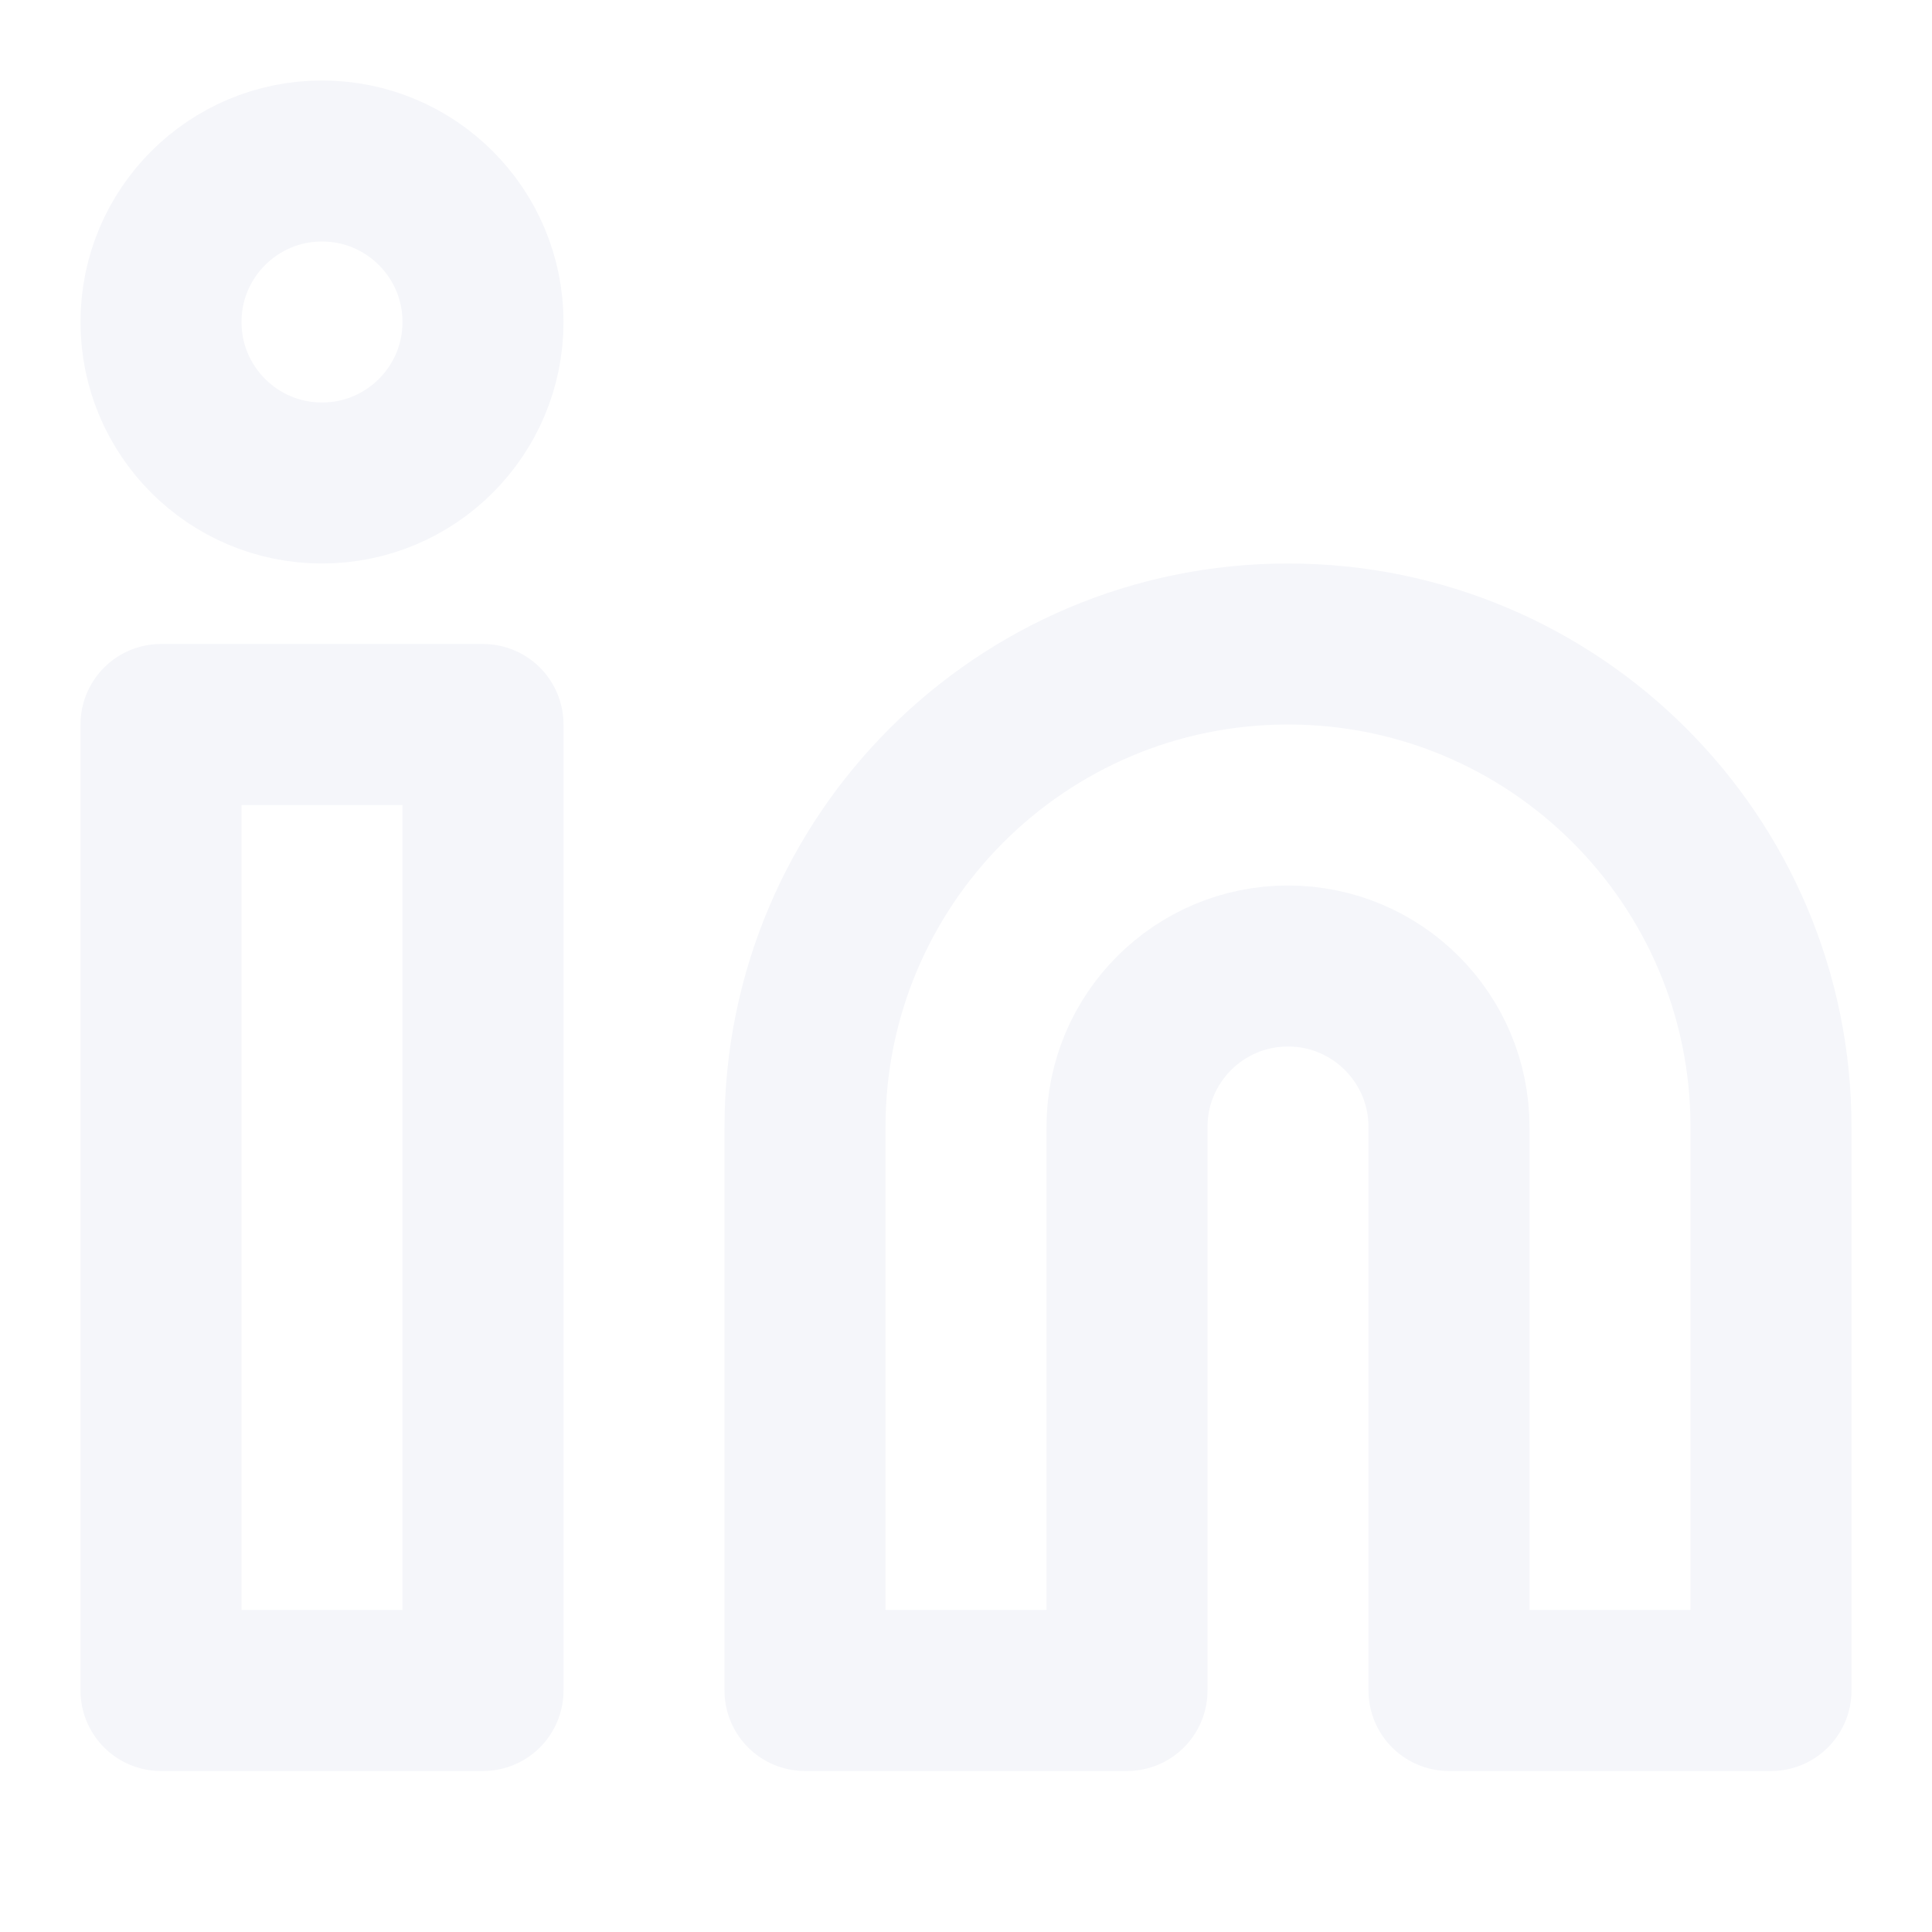
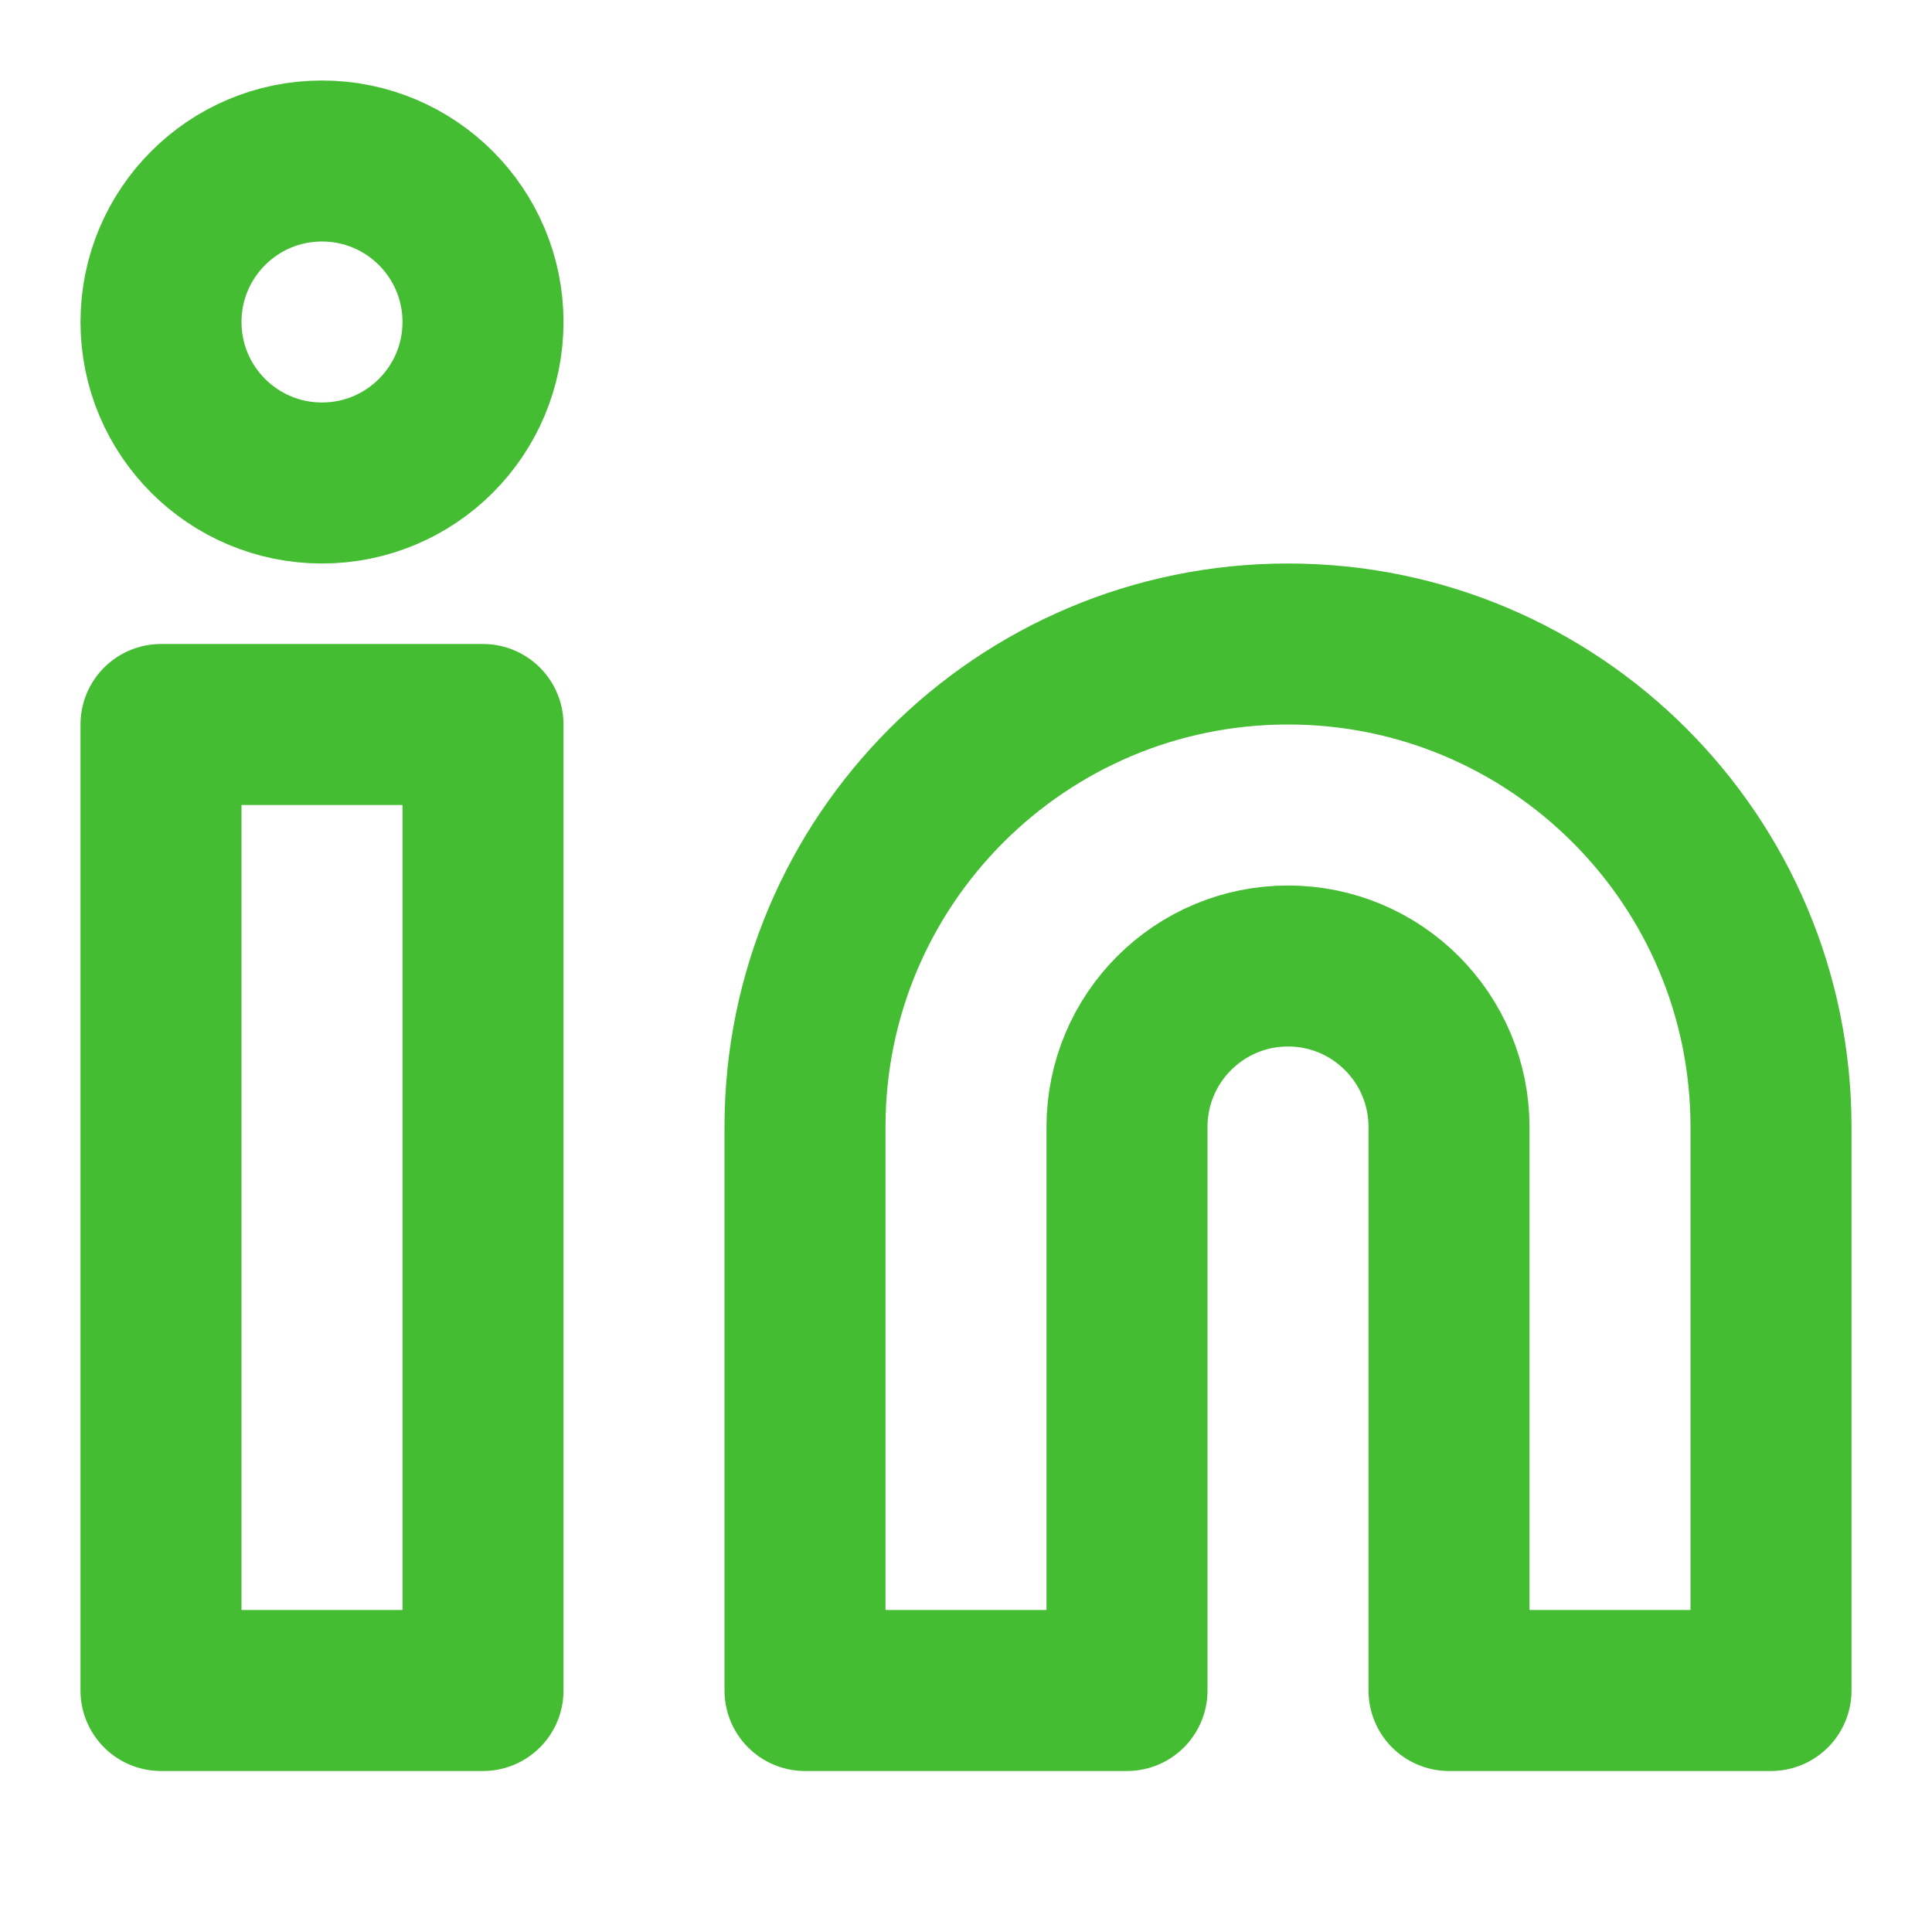
- <svg xmlns="http://www.w3.org/2000/svg" width="24" height="24" viewBox="0 0 24 24" fill="none" stroke="#f5f6fa" stroke-width="2" stroke-linecap="round" stroke-linejoin="round" class="feather feather-linkedin">
+ <svg xmlns="http://www.w3.org/2000/svg" width="24" height="24" viewBox="0 0 24 24" fill="none" stroke="#44bd32" stroke-width="2" stroke-linecap="round" stroke-linejoin="round" class="feather feather-linkedin">
  <path d="M16 8a6 6 0 0 1 6 6v7h-4v-7a2 2 0 0 0-2-2 2 2 0 0 0-2 2v7h-4v-7a6 6 0 0 1 6-6z" />
  <rect x="2" y="9" width="4" height="12" />
  <circle cx="4" cy="4" r="2" />
</svg>
